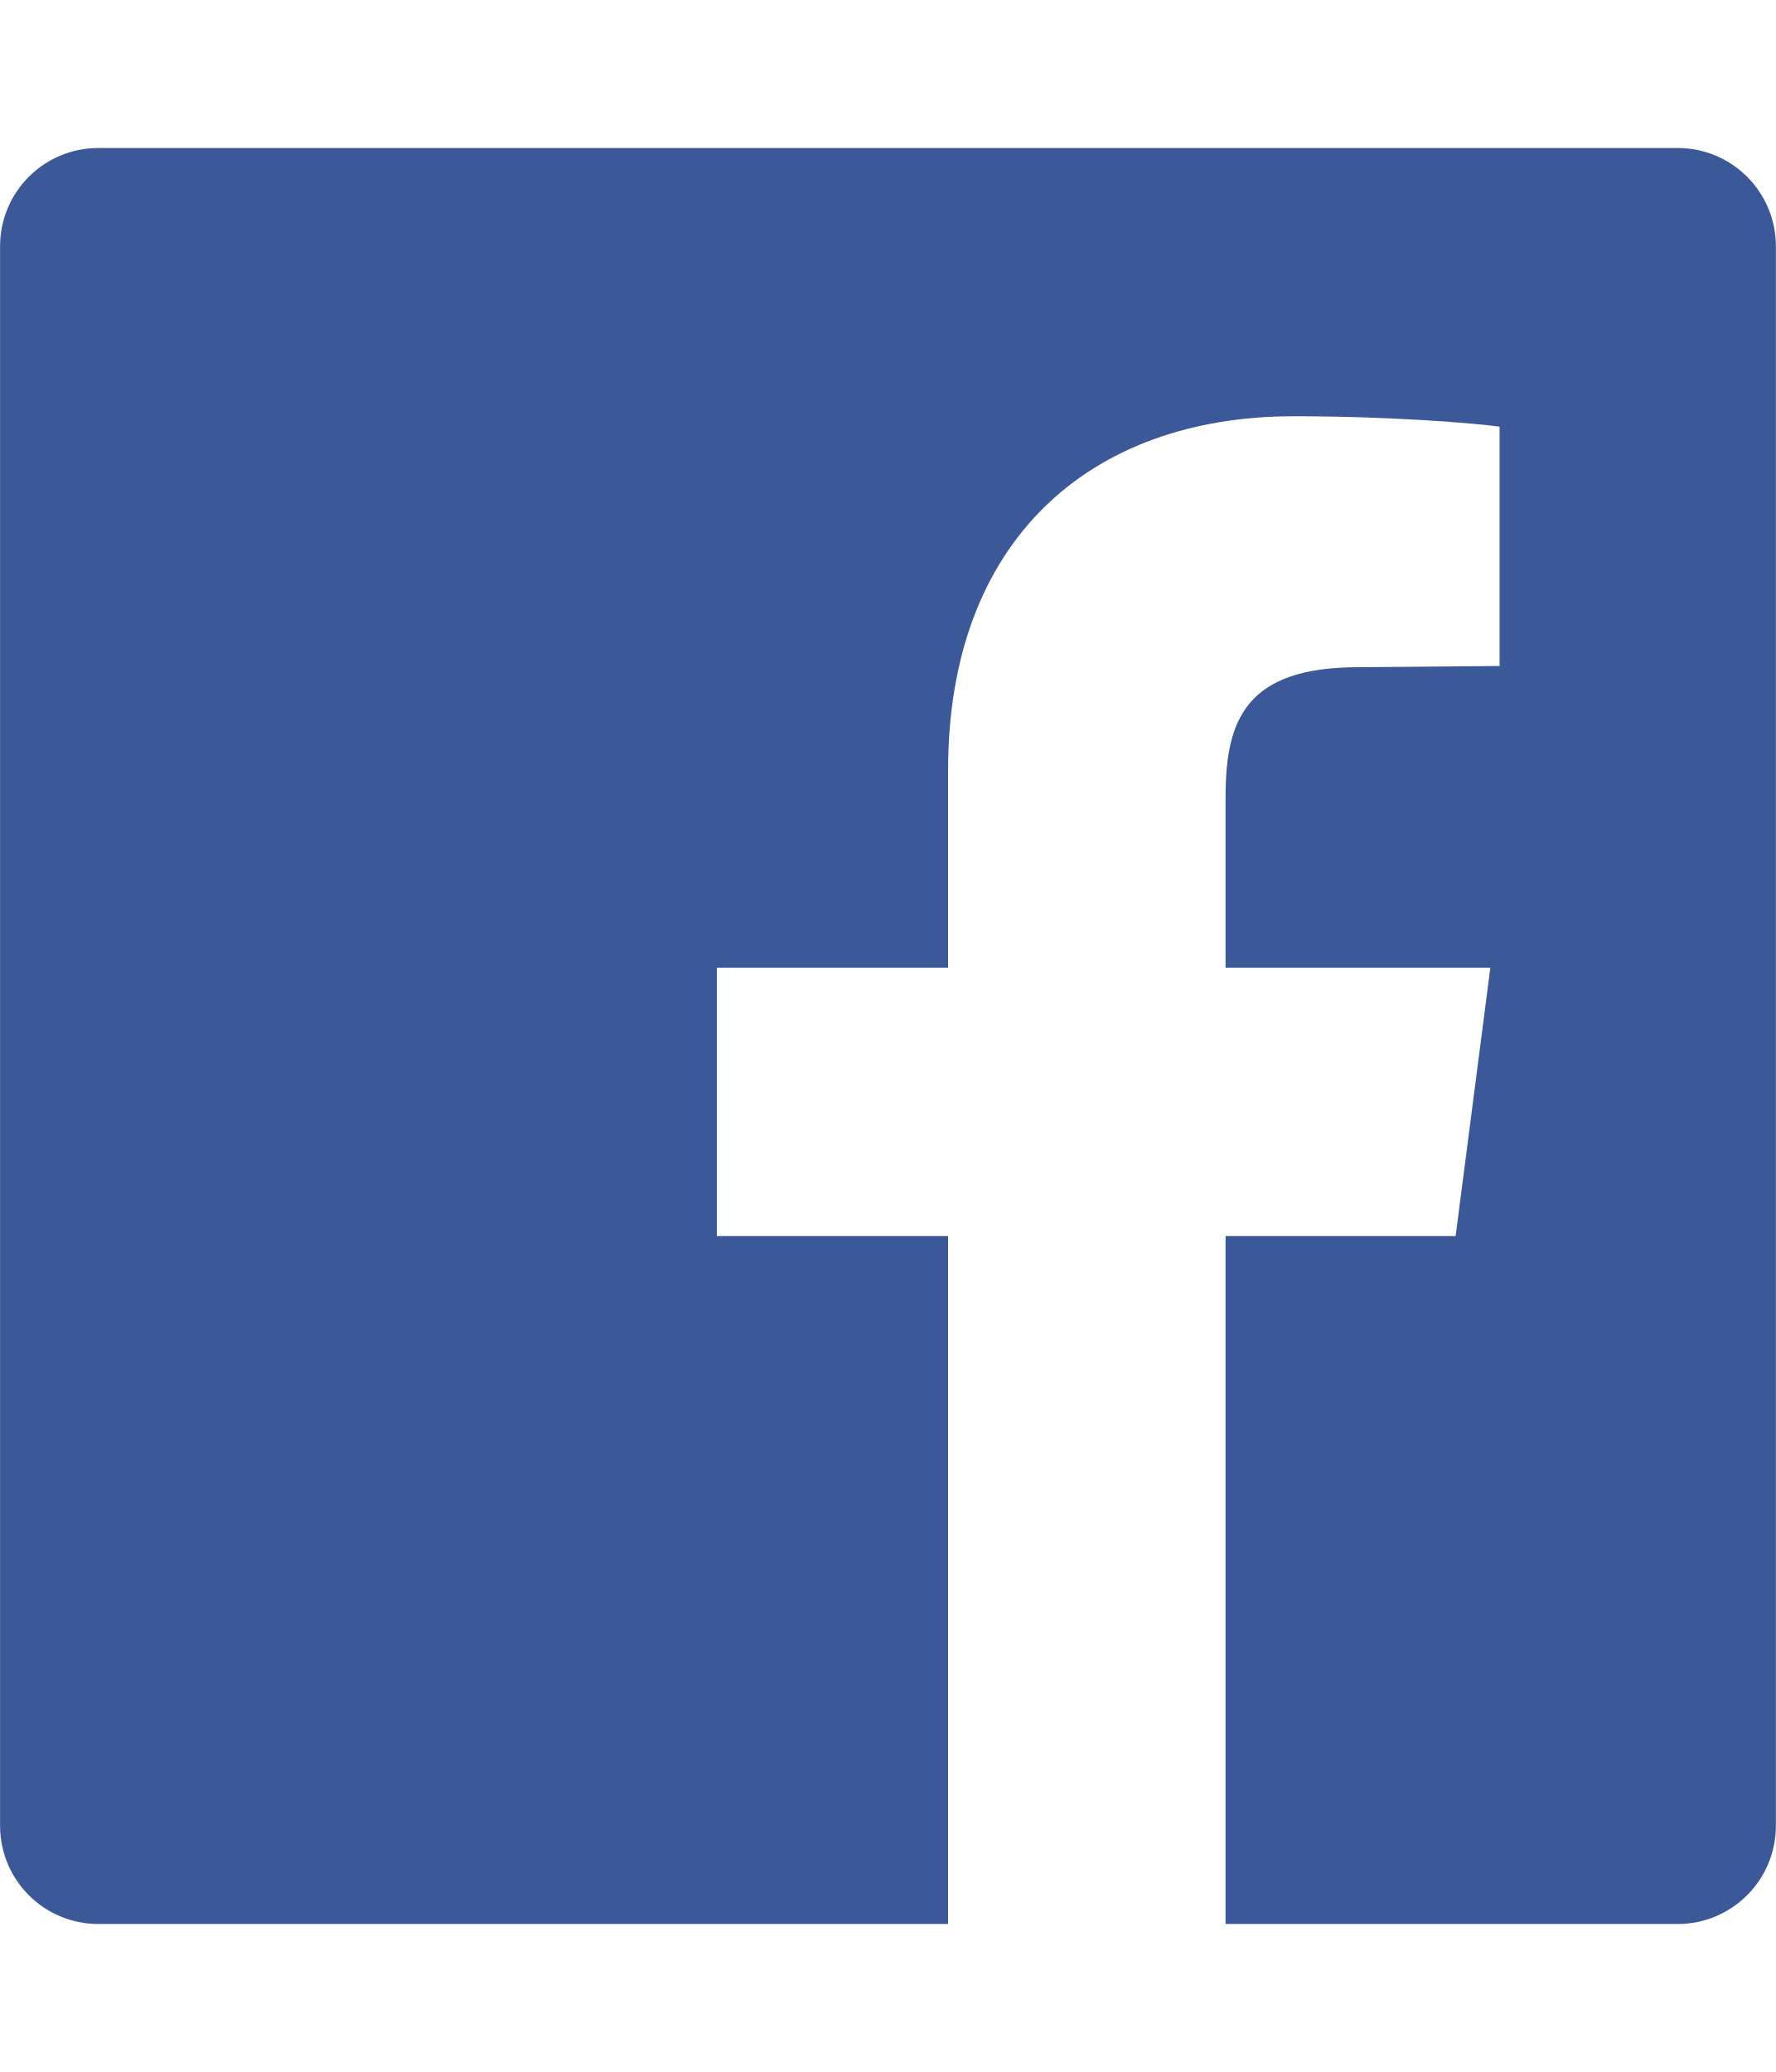
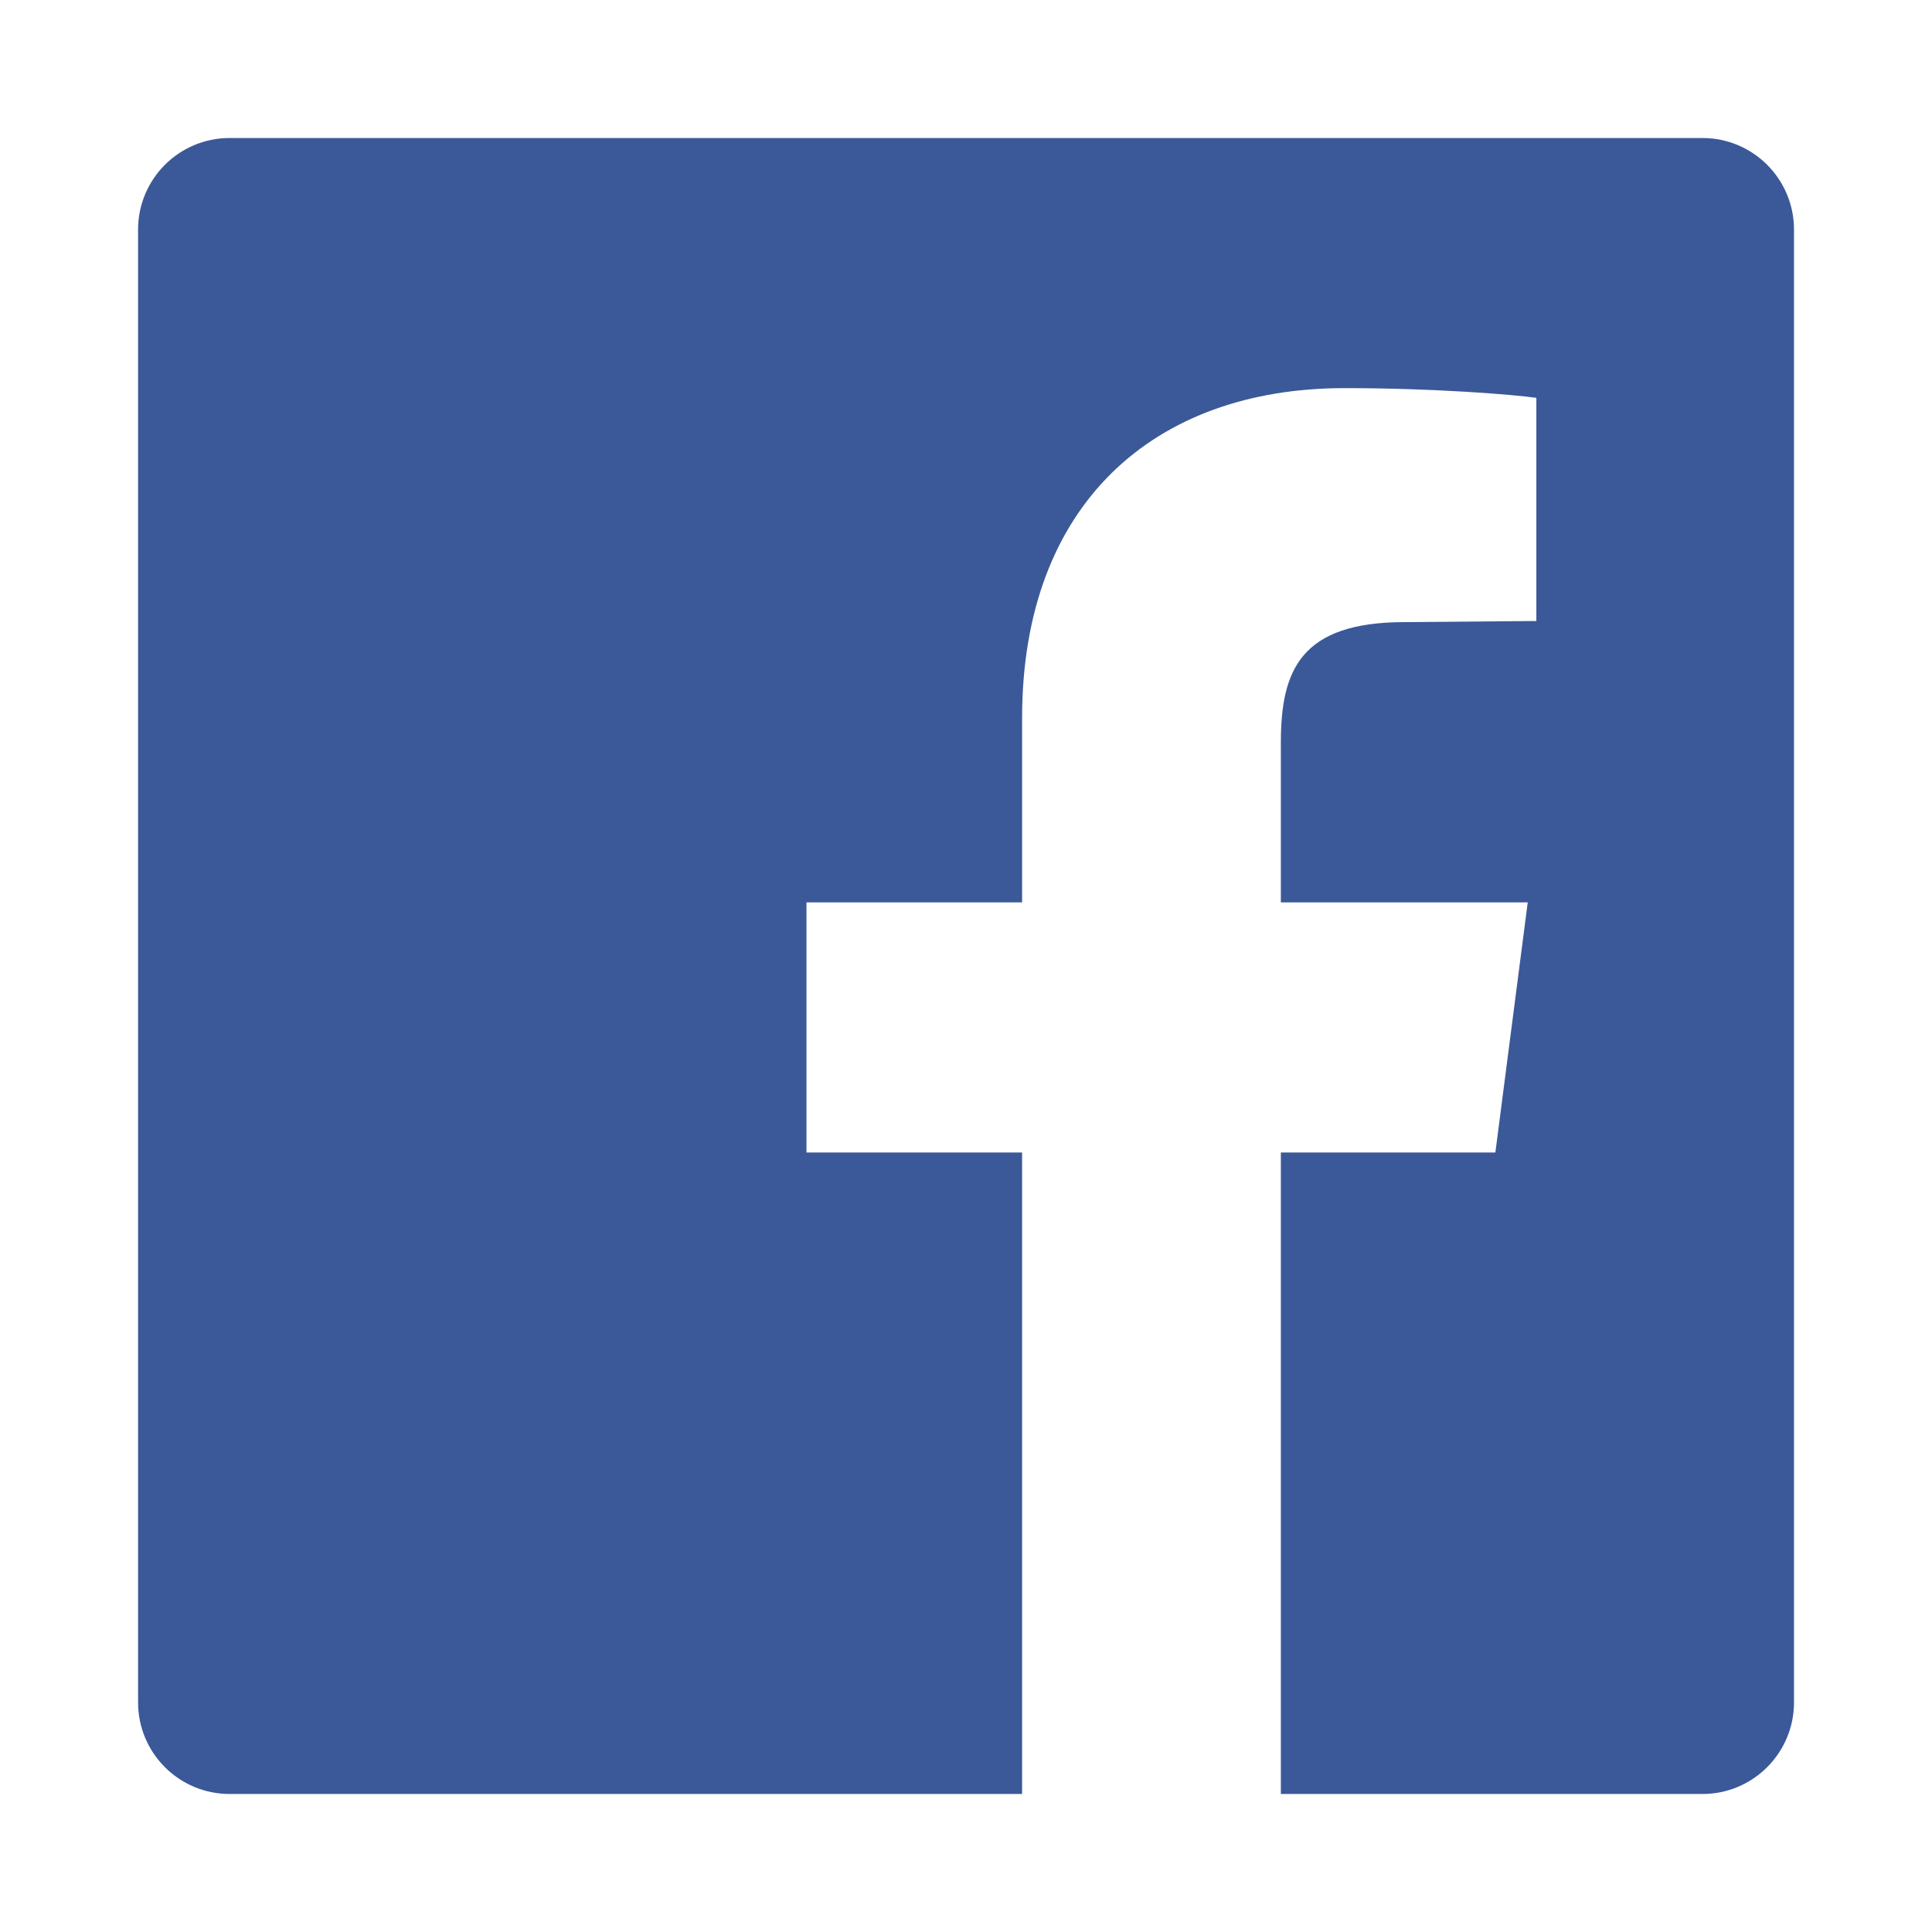
- <svg xmlns="http://www.w3.org/2000/svg" height="28" width="24" version="1.1" viewBox="0 0 24 28">
+ <svg xmlns="http://www.w3.org/2000/svg" height="40" width="40" viewBox="0 0 24 28">
  <path fill="#3b5998" d="m22.672 2c0.734 0 1.328 0.594 1.328 1.328v21.344c0 0.734-0.594 1.328-1.328 1.328h-6.109v-9.297h3.109l0.469-3.625h-3.578v-2.312c0-1.047 0.281-1.75 1.797-1.75l1.906-0.016v-3.234c-0.328-0.047-1.469-0.141-2.781-0.141-2.766 0-4.672 1.687-4.672 4.781v2.672h-3.125v3.625h3.125v9.297h-11.484c-0.734 0-1.328-0.594-1.328-1.328v-21.344c0-0.734 0.594-1.328 1.328-1.328h21.344z" />
</svg>
